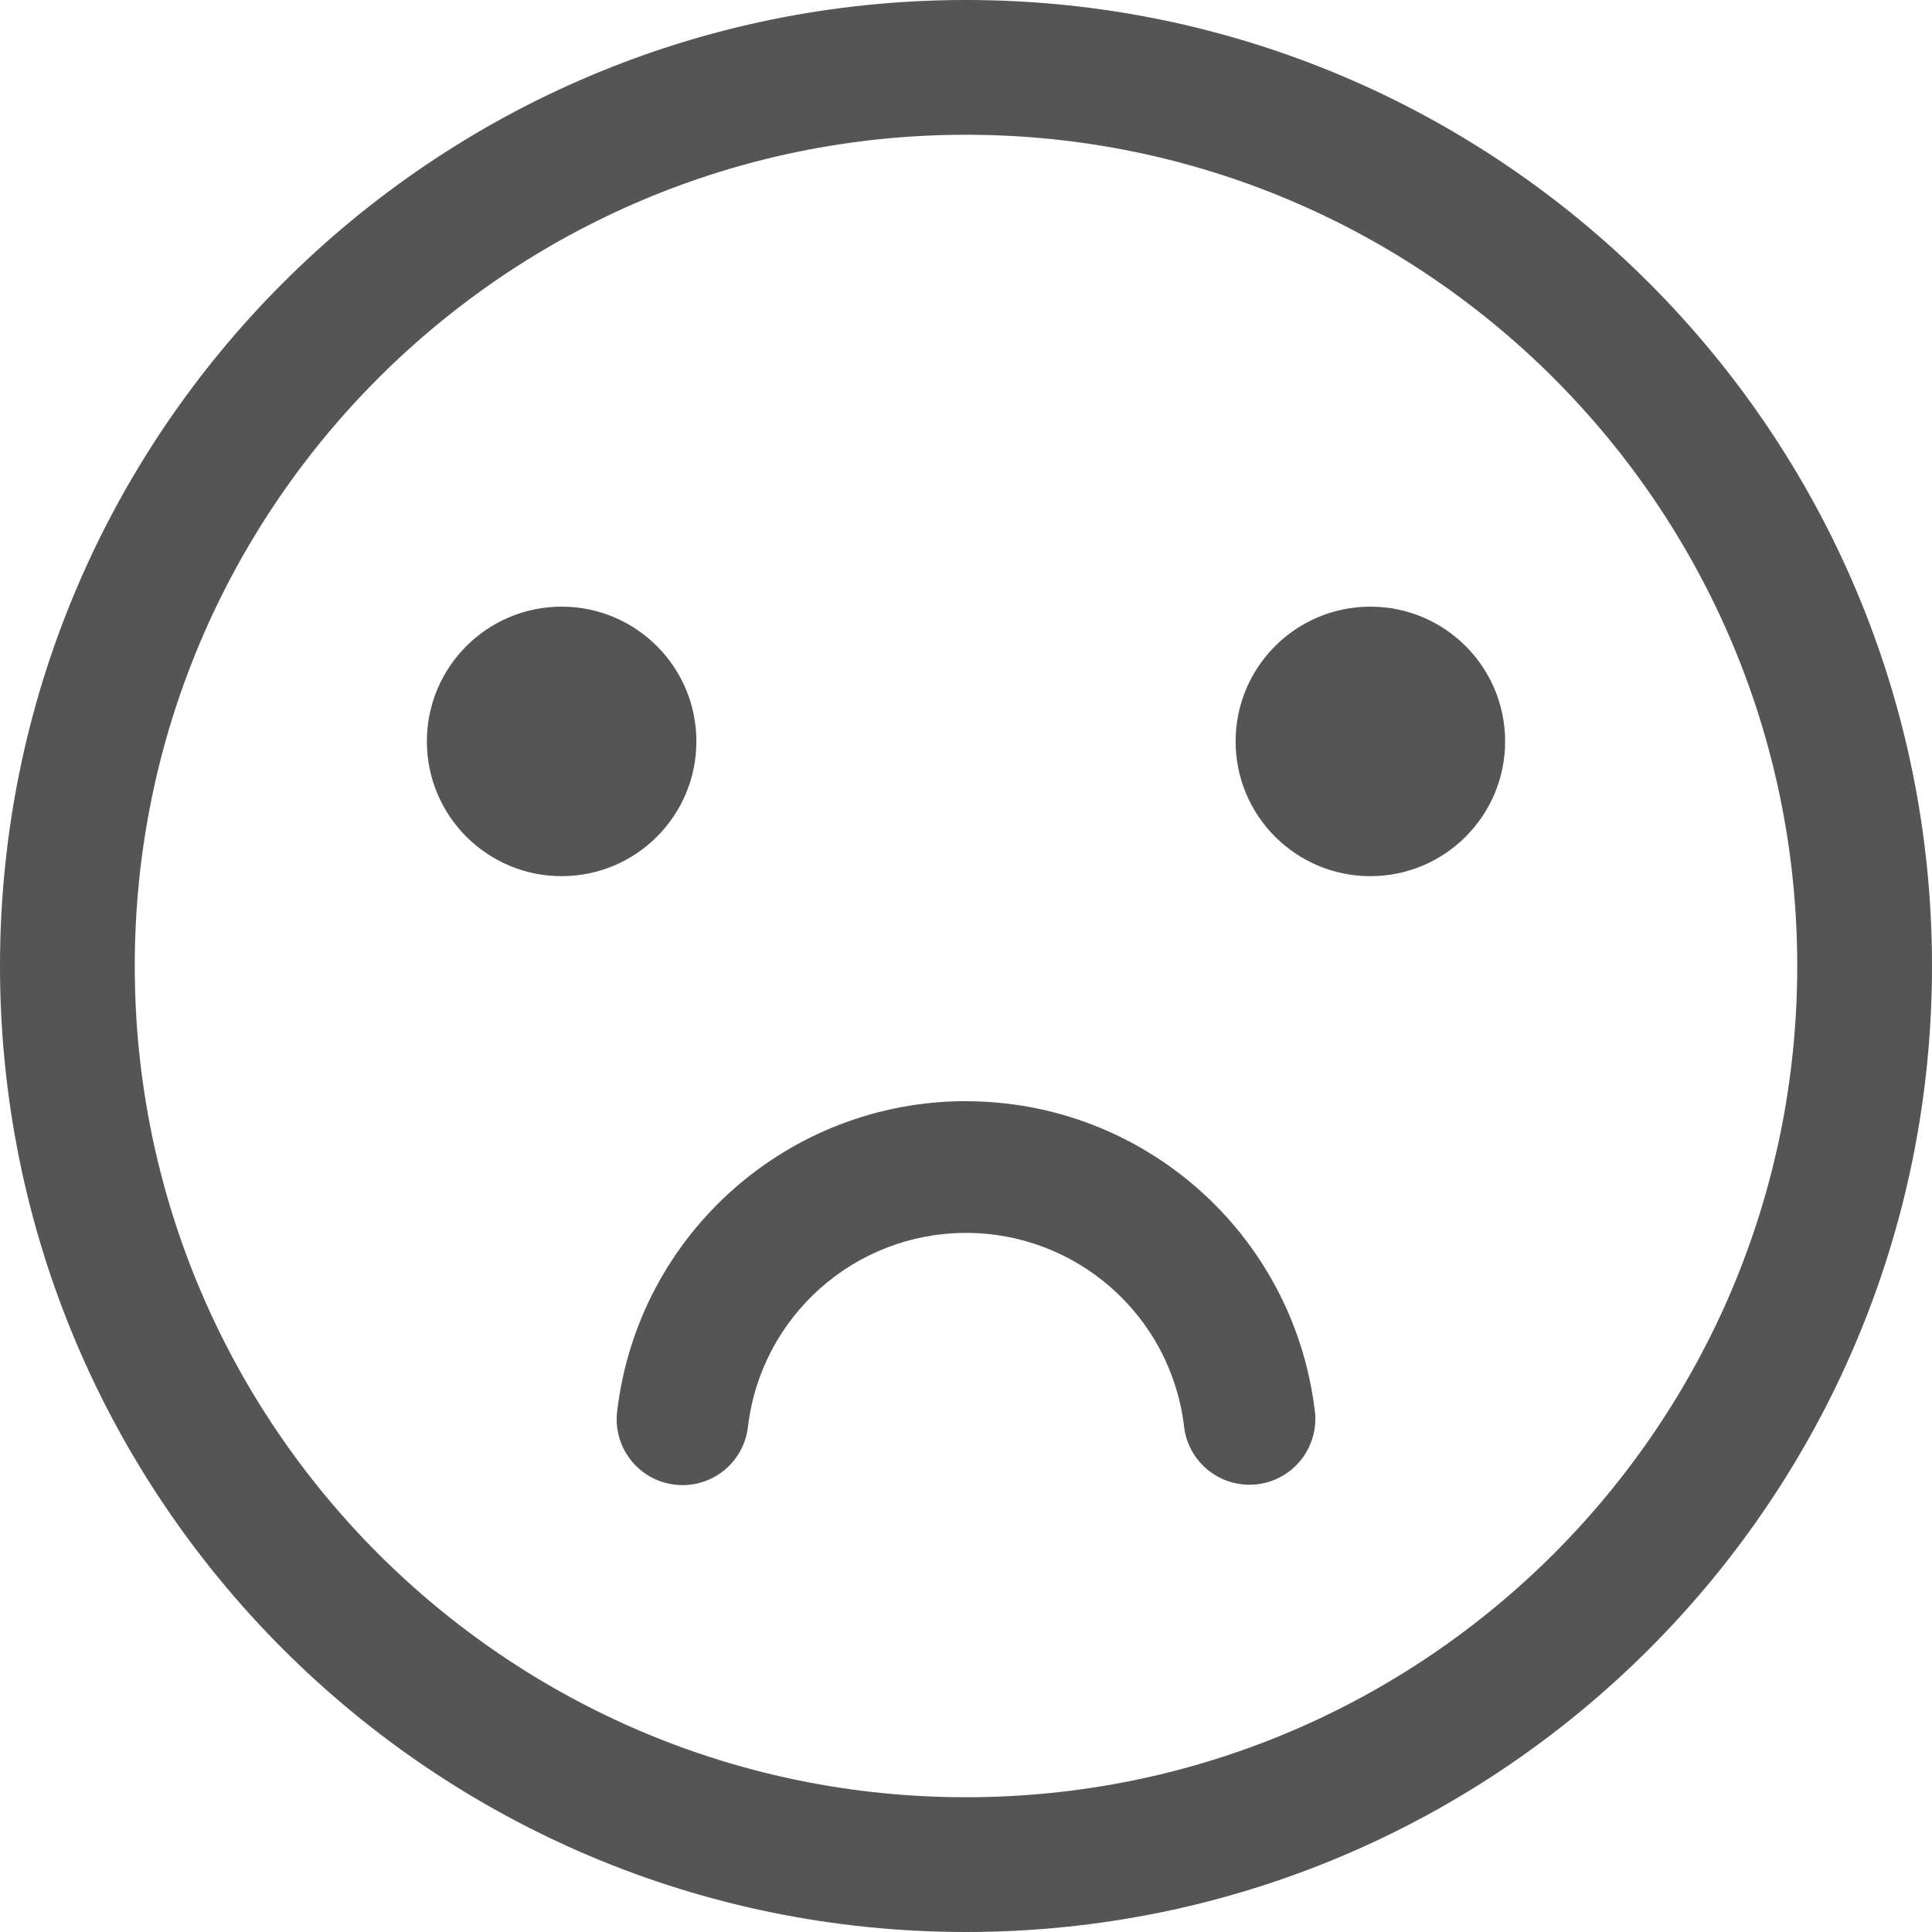
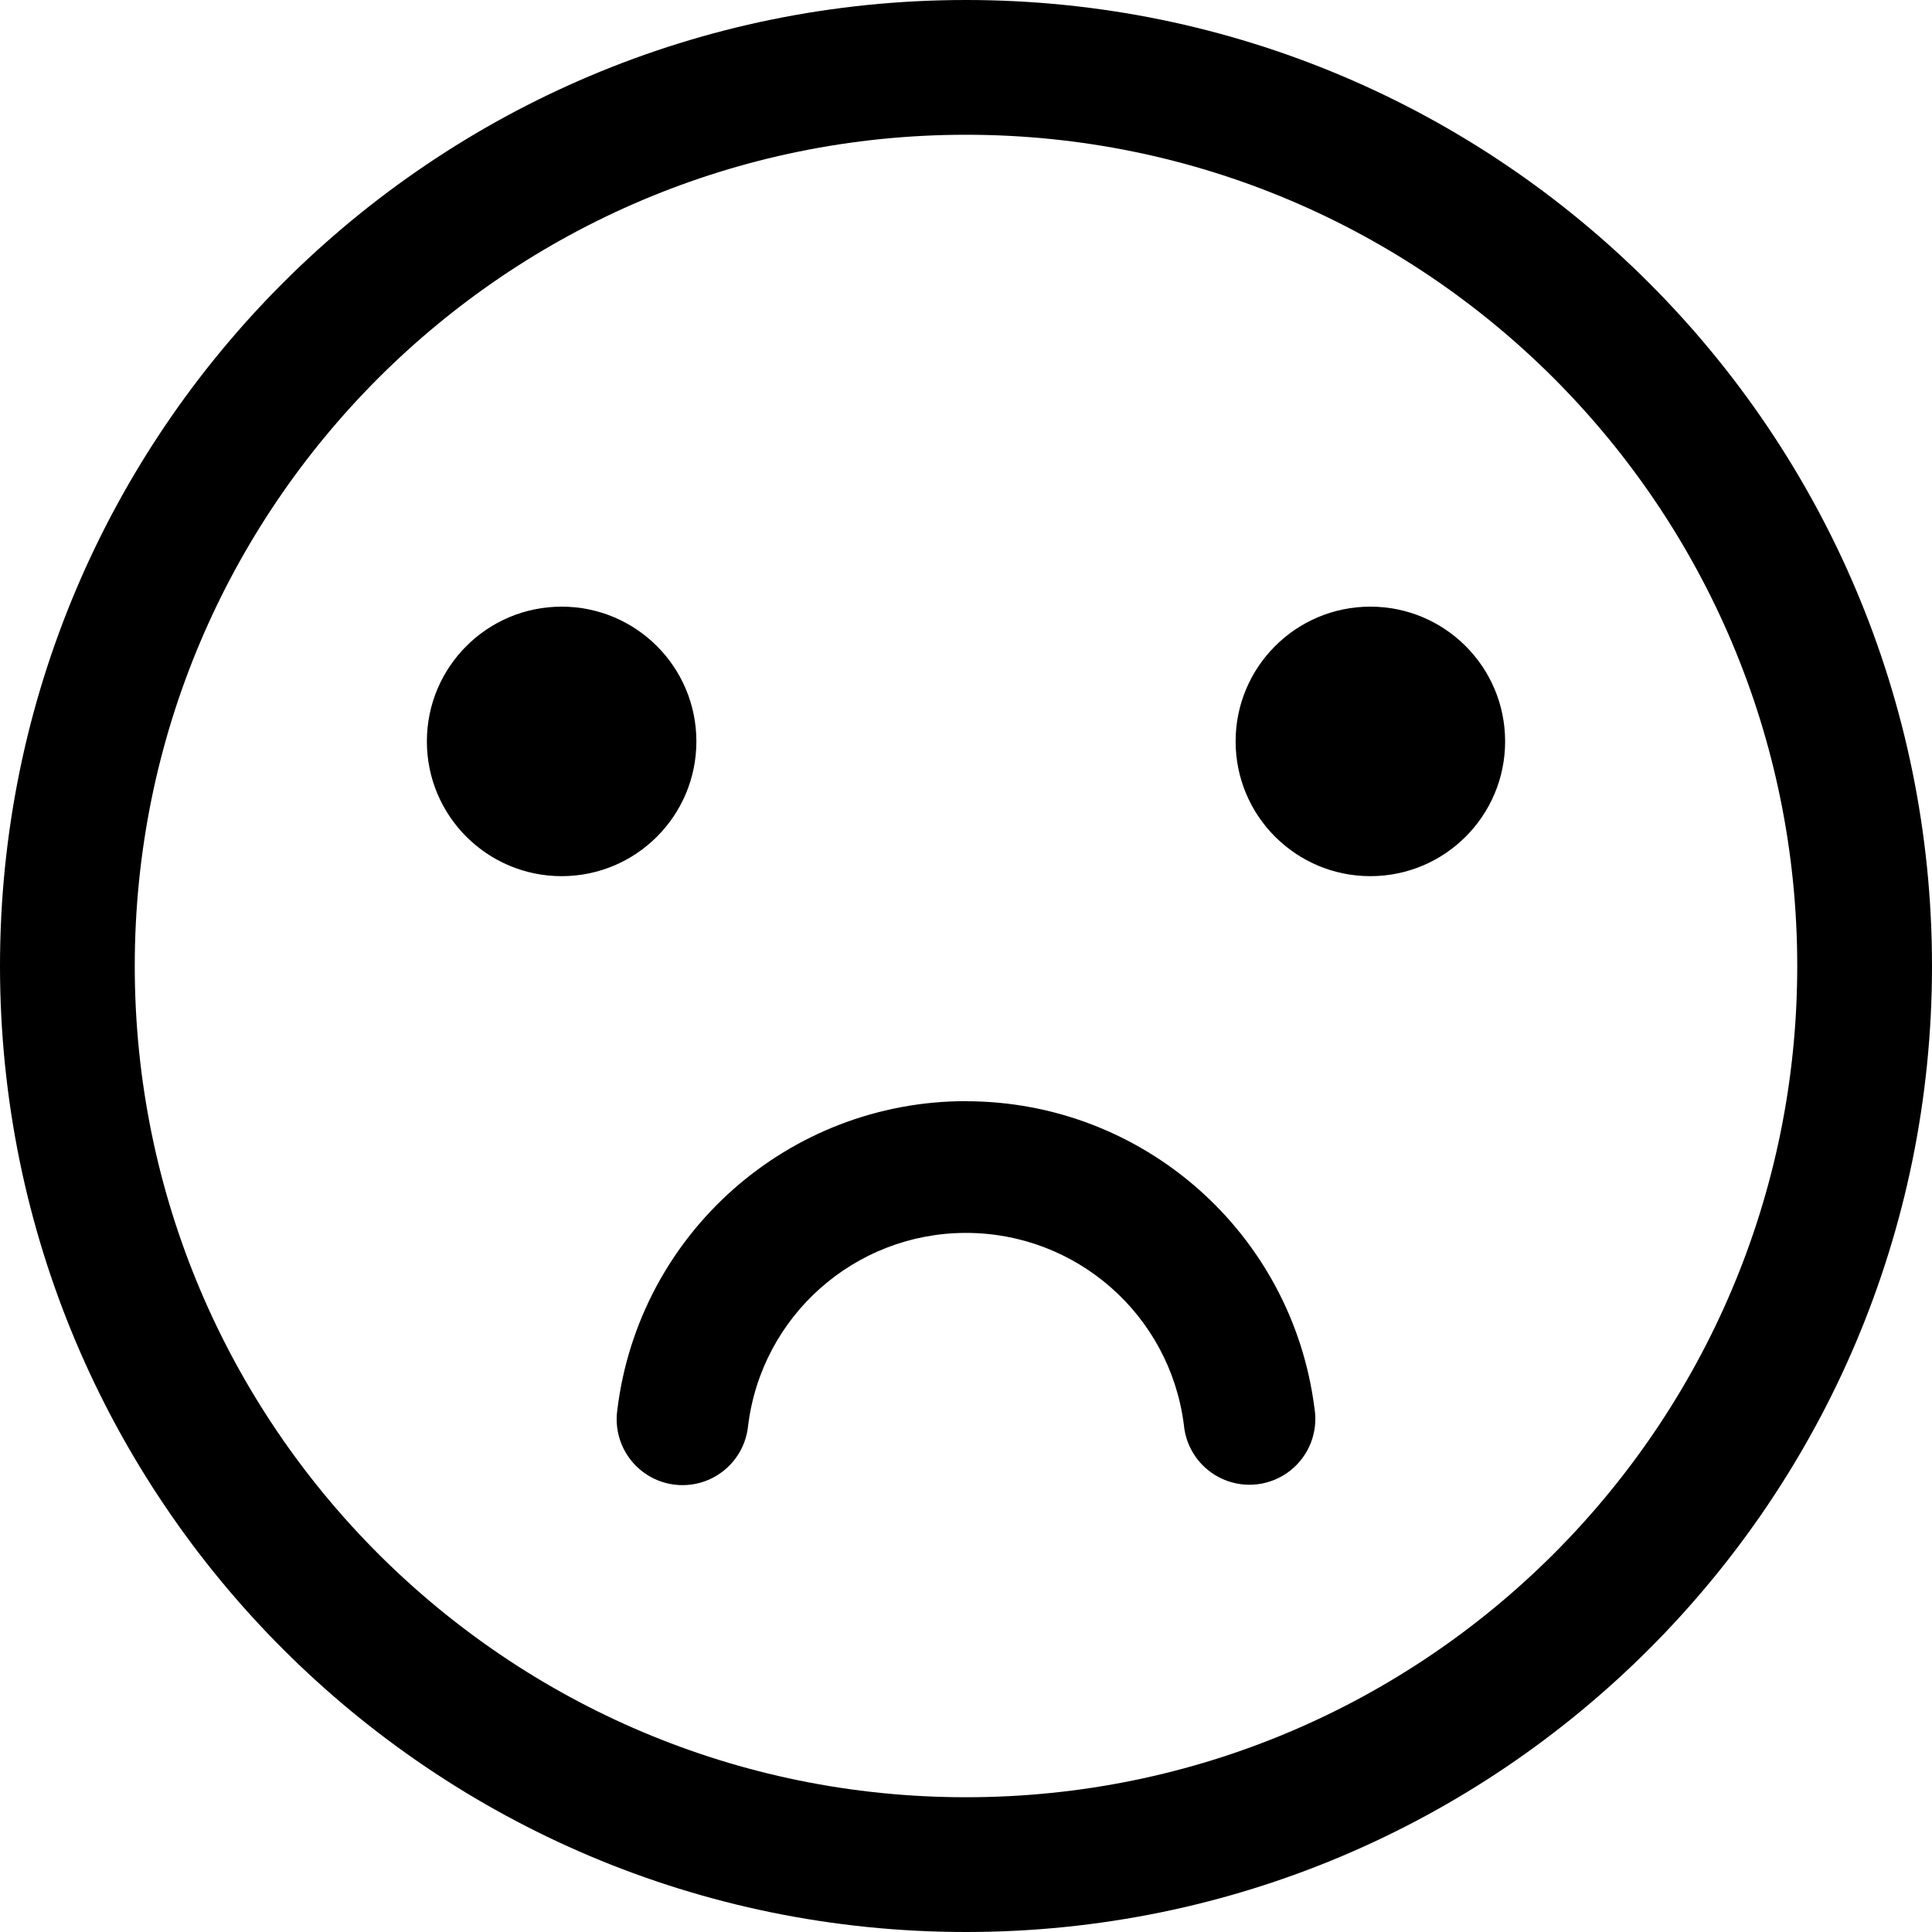
<svg xmlns="http://www.w3.org/2000/svg" class="icon" style="width: 1em;height: 1em;vertical-align: middle;fill: currentColor;overflow: hidden;" viewBox="0 0 1024 1024" version="1.1" p-id="1439">
-   <path d="M512 0c282.778 0 512 229.222 512 512s-229.222 512-512 512S0 794.778 0 512 229.222 0 512 0z m0 71.424a440.576 440.576 0 1 0 0 881.152 440.576 440.576 0 0 0 0-881.152zM512 583.68a186.214 186.214 0 0 1 184.678 162.56 34.918 34.918 0 1 1-69.222 8.806 116.378 116.378 0 0 0-230.963 0.768 34.918 34.918 0 1 1-69.325-8.346 186.214 186.214 0 0 1 184.832-163.84z m-214.323-262.144a71.424 71.424 0 1 1 0 142.848 71.424 71.424 0 0 1 0-142.848z m428.646 0a71.424 71.424 0 1 1 0 142.848 71.424 71.424 0 0 1 0-142.848z" fill="#555555" p-id="1440" />
+   <path d="M512 0c282.778 0 512 229.222 512 512s-229.222 512-512 512S0 794.778 0 512 229.222 0 512 0z m0 71.424a440.576 440.576 0 1 0 0 881.152 440.576 440.576 0 0 0 0-881.152zM512 583.68a186.214 186.214 0 0 1 184.678 162.56 34.918 34.918 0 1 1-69.222 8.806 116.378 116.378 0 0 0-230.963 0.768 34.918 34.918 0 1 1-69.325-8.346 186.214 186.214 0 0 1 184.832-163.84z m-214.323-262.144a71.424 71.424 0 1 1 0 142.848 71.424 71.424 0 0 1 0-142.848z m428.646 0a71.424 71.424 0 1 1 0 142.848 71.424 71.424 0 0 1 0-142.848z" fill="" p-id="1440" />
</svg>
